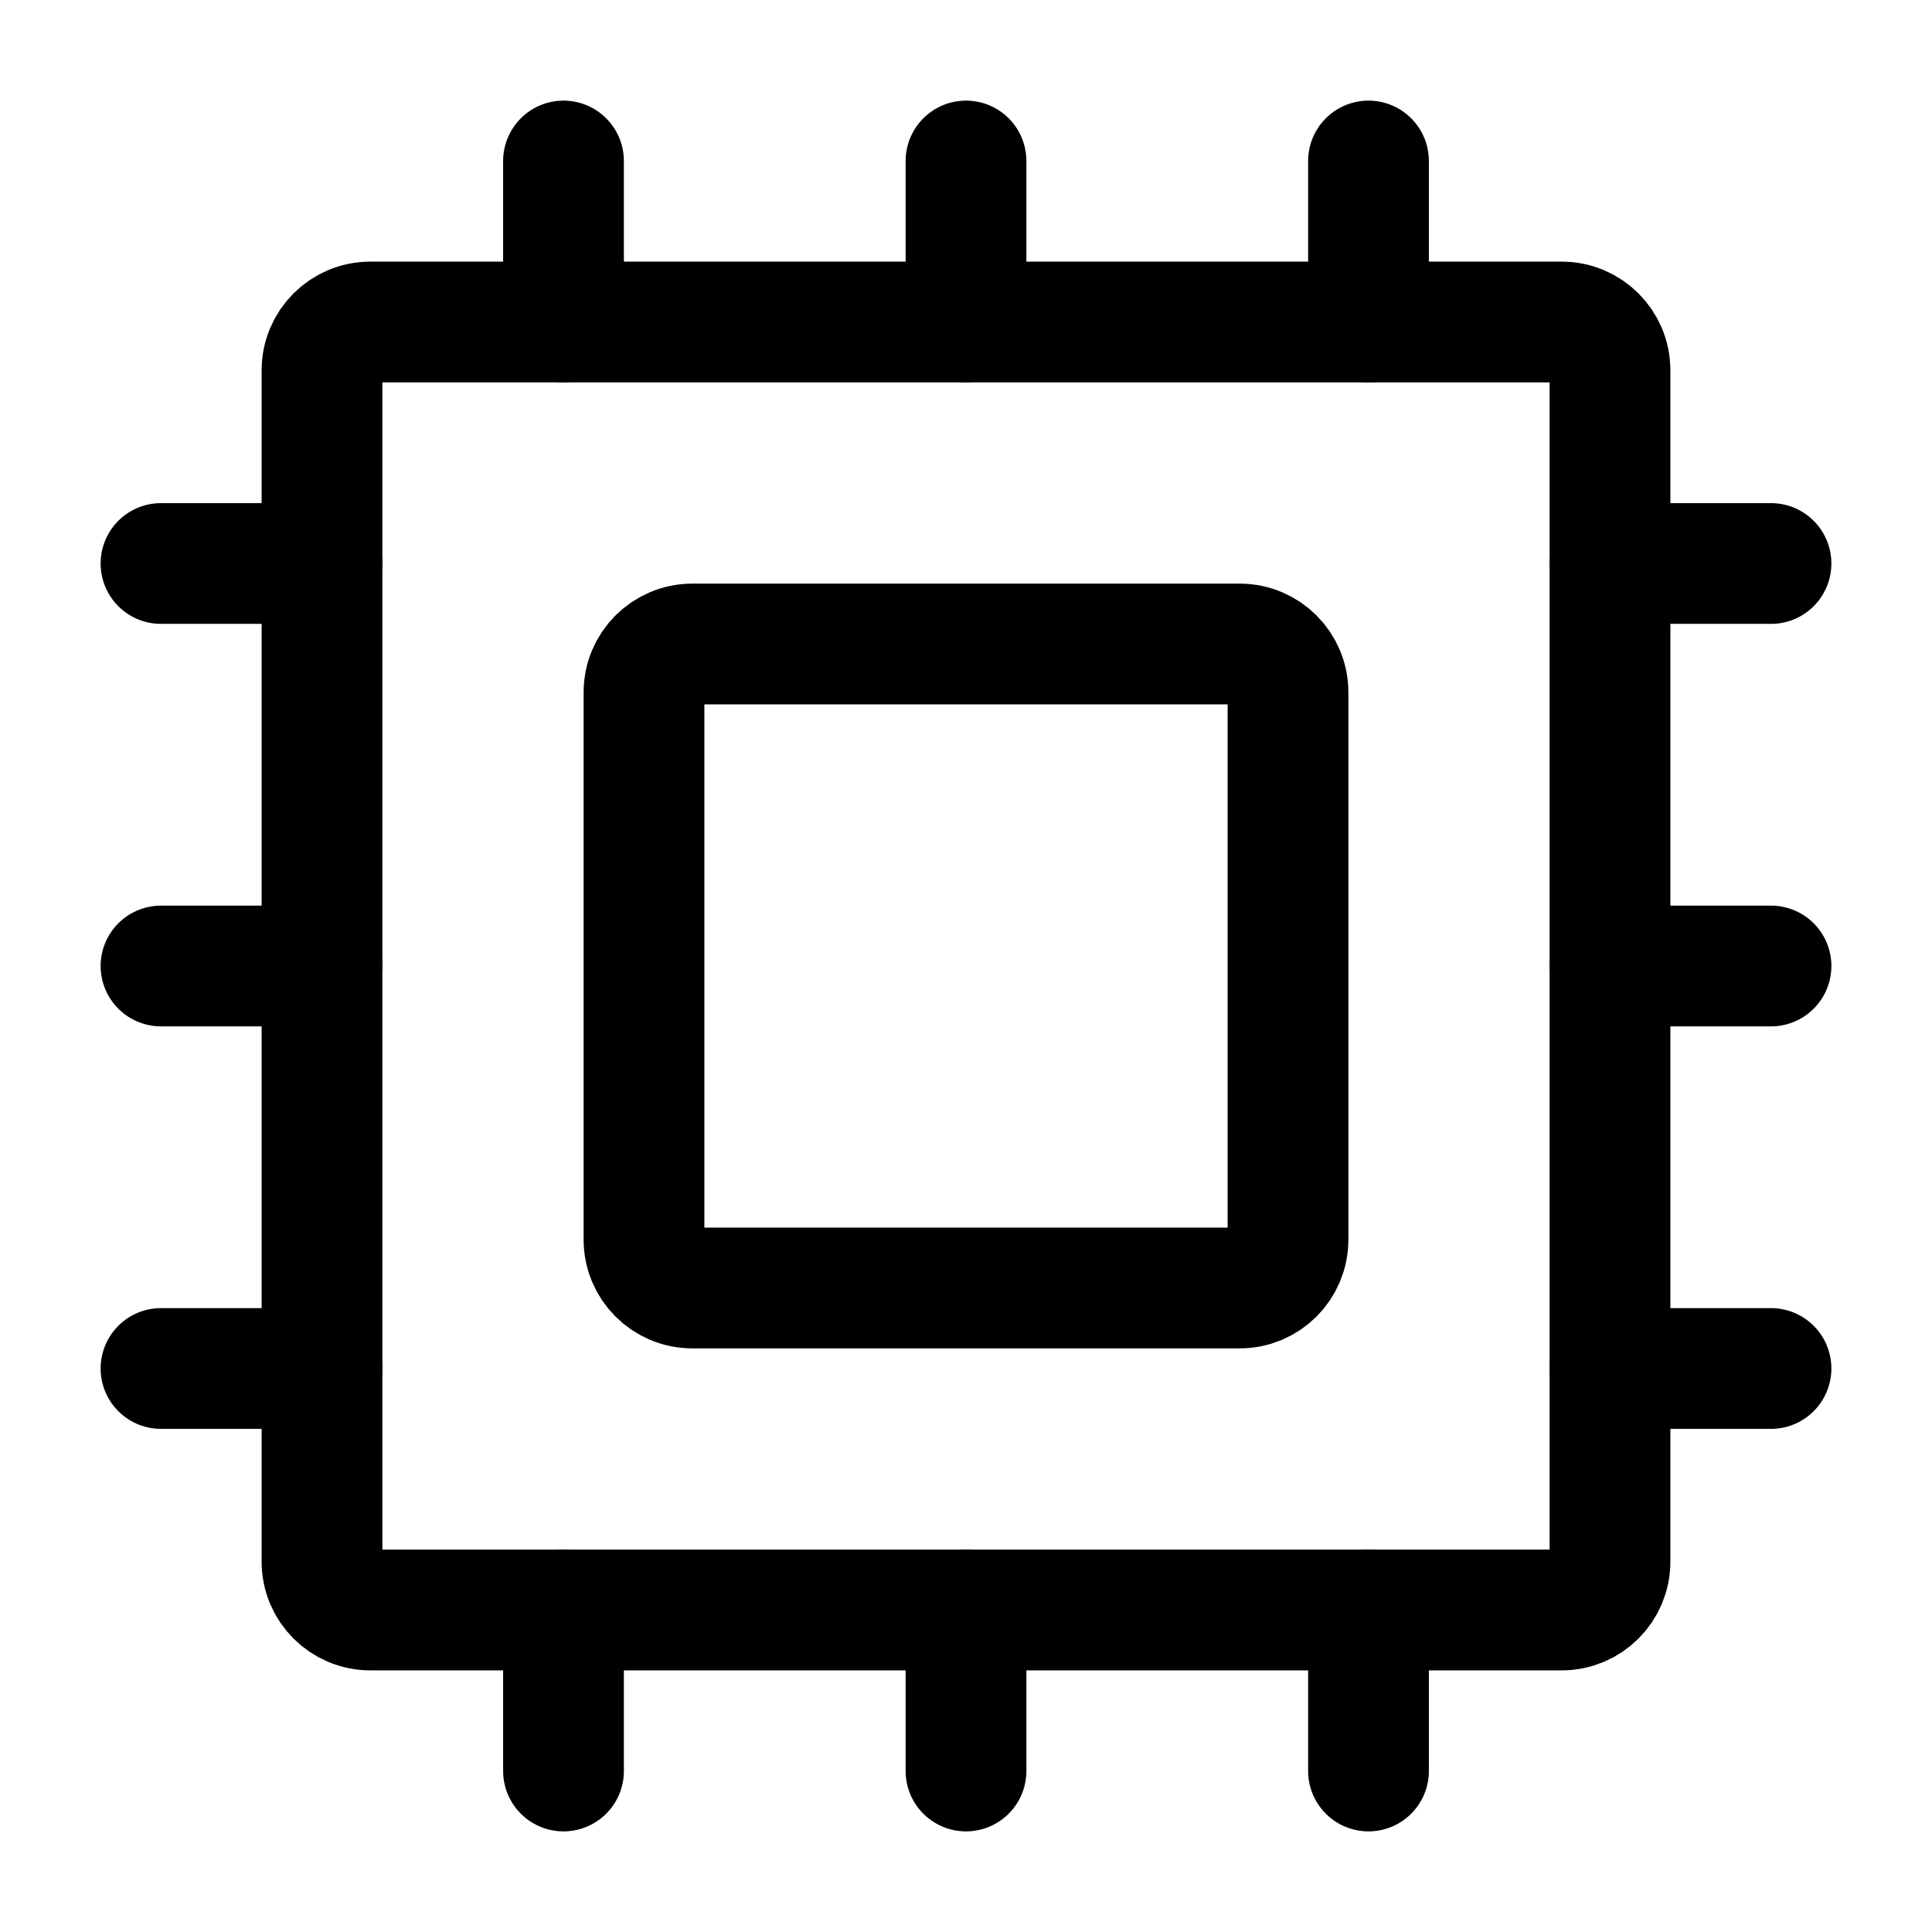
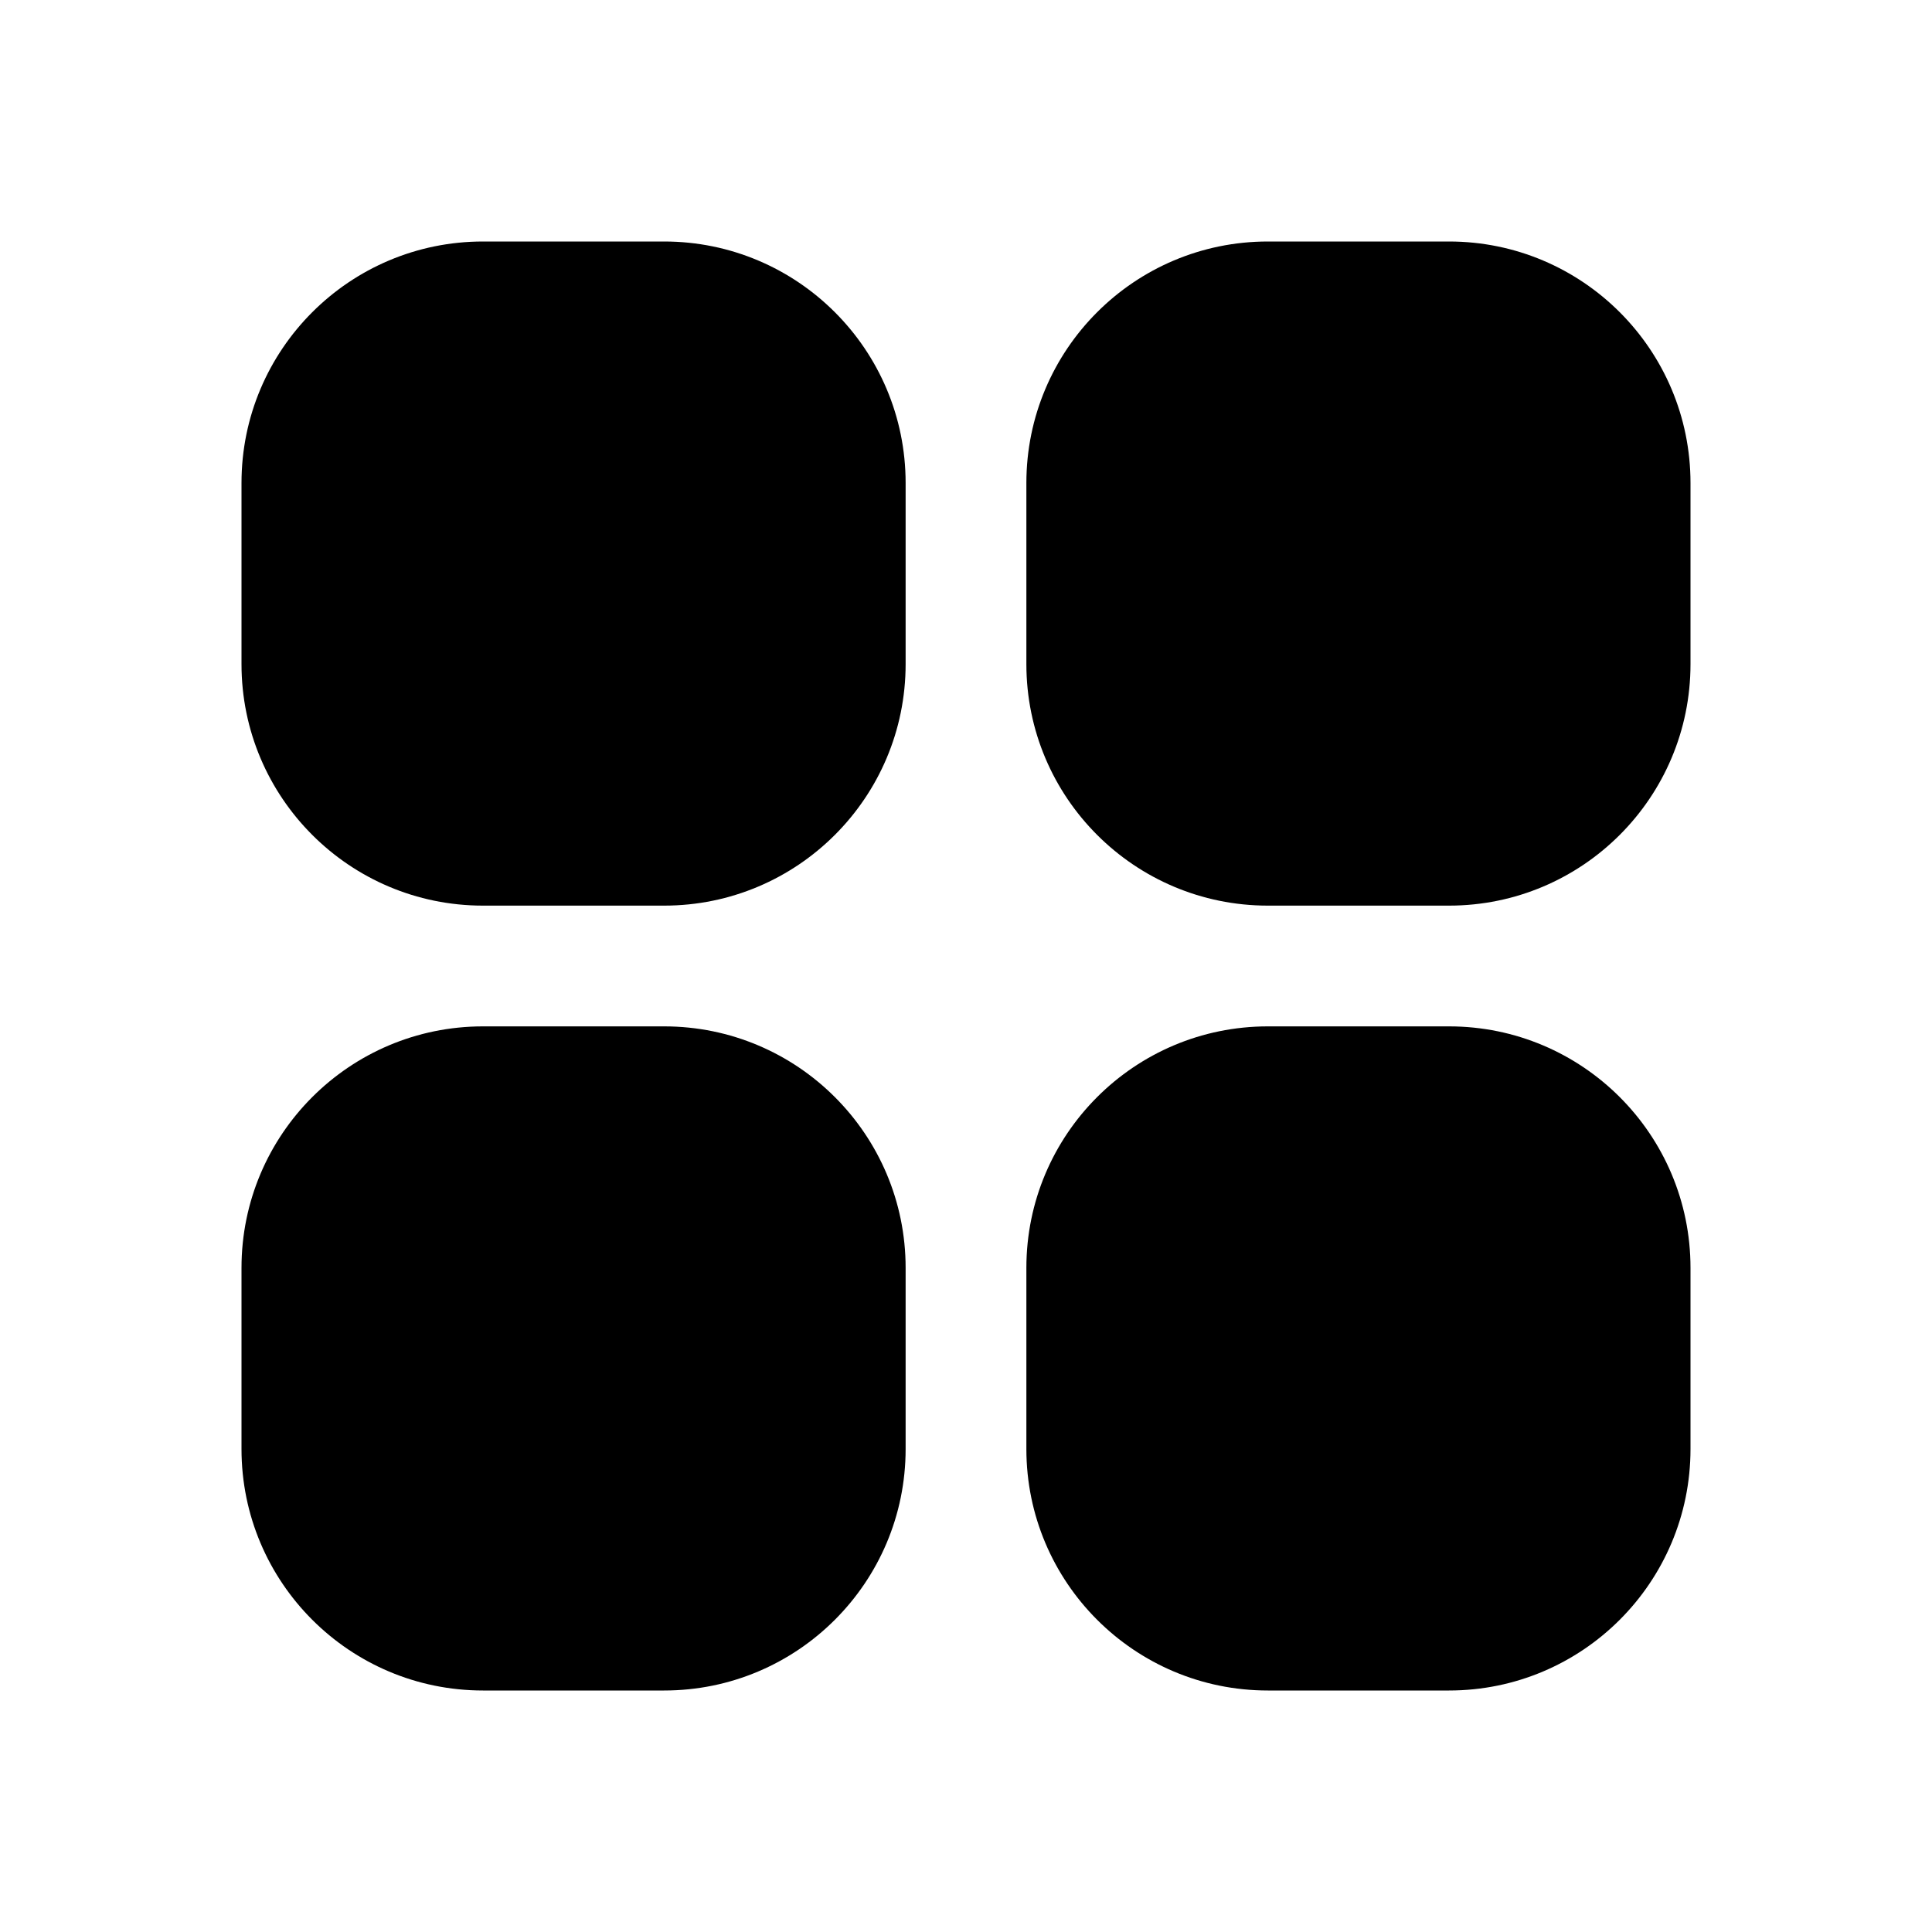
- <svg xmlns="http://www.w3.org/2000/svg" width="24" height="24" stroke-width="1.5" viewBox="0 0 24 24" fill="none">
-   <path d="M8 15.4V8.6C8 8.269 8.269 8 8.6 8H15.4C15.731 8 16 8.269 16 8.6V15.4C16 15.731 15.731 16 15.4 16H8.6C8.269 16 8 15.731 8 15.4Z" stroke="currentColor" stroke-linecap="round" stroke-linejoin="round" />
-   <path d="M20 4.6V19.4C20 19.731 19.731 20 19.4 20H4.6C4.269 20 4 19.731 4 19.4V4.6C4 4.269 4.269 4 4.6 4H19.4C19.731 4 20 4.269 20 4.6Z" stroke="currentColor" stroke-linecap="round" stroke-linejoin="round" />
-   <path d="M17 4V2" stroke="currentColor" stroke-linecap="round" stroke-linejoin="round" />
-   <path d="M12 4V2" stroke="currentColor" stroke-linecap="round" stroke-linejoin="round" />
-   <path d="M7 4V2" stroke="currentColor" stroke-linecap="round" stroke-linejoin="round" />
-   <path d="M7 20V22" stroke="currentColor" stroke-linecap="round" stroke-linejoin="round" />
-   <path d="M12 20V22" stroke="currentColor" stroke-linecap="round" stroke-linejoin="round" />
-   <path d="M17 20V22" stroke="currentColor" stroke-linecap="round" stroke-linejoin="round" />
-   <path d="M20 17H22" stroke="currentColor" stroke-linecap="round" stroke-linejoin="round" />
-   <path d="M20 12H22" stroke="currentColor" stroke-linecap="round" stroke-linejoin="round" />
-   <path d="M20 7H22" stroke="currentColor" stroke-linecap="round" stroke-linejoin="round" />
-   <path d="M4 17H2" stroke="currentColor" stroke-linecap="round" stroke-linejoin="round" />
-   <path d="M4 12H2" stroke="currentColor" stroke-linecap="round" stroke-linejoin="round" />
-   <path d="M4 7H2" stroke="currentColor" stroke-linecap="round" stroke-linejoin="round" />
+ <svg xmlns="http://www.w3.org/2000/svg" viewBox="0 0 24 24" fill="currentColor" class="size-6">
+   <path fill-rule="evenodd" d="M3 6a3 3 0 0 1 3-3h2.25a3 3 0 0 1 3 3v2.25a3 3 0 0 1-3 3H6a3 3 0 0 1-3-3V6Zm9.75 0a3 3 0 0 1 3-3H18a3 3 0 0 1 3 3v2.25a3 3 0 0 1-3 3h-2.25a3 3 0 0 1-3-3V6ZM3 15.75a3 3 0 0 1 3-3h2.25a3 3 0 0 1 3 3V18a3 3 0 0 1-3 3H6a3 3 0 0 1-3-3v-2.25Zm9.75 0a3 3 0 0 1 3-3H18a3 3 0 0 1 3 3V18a3 3 0 0 1-3 3h-2.25a3 3 0 0 1-3-3v-2.25Z" clip-rule="evenodd" />
</svg>
